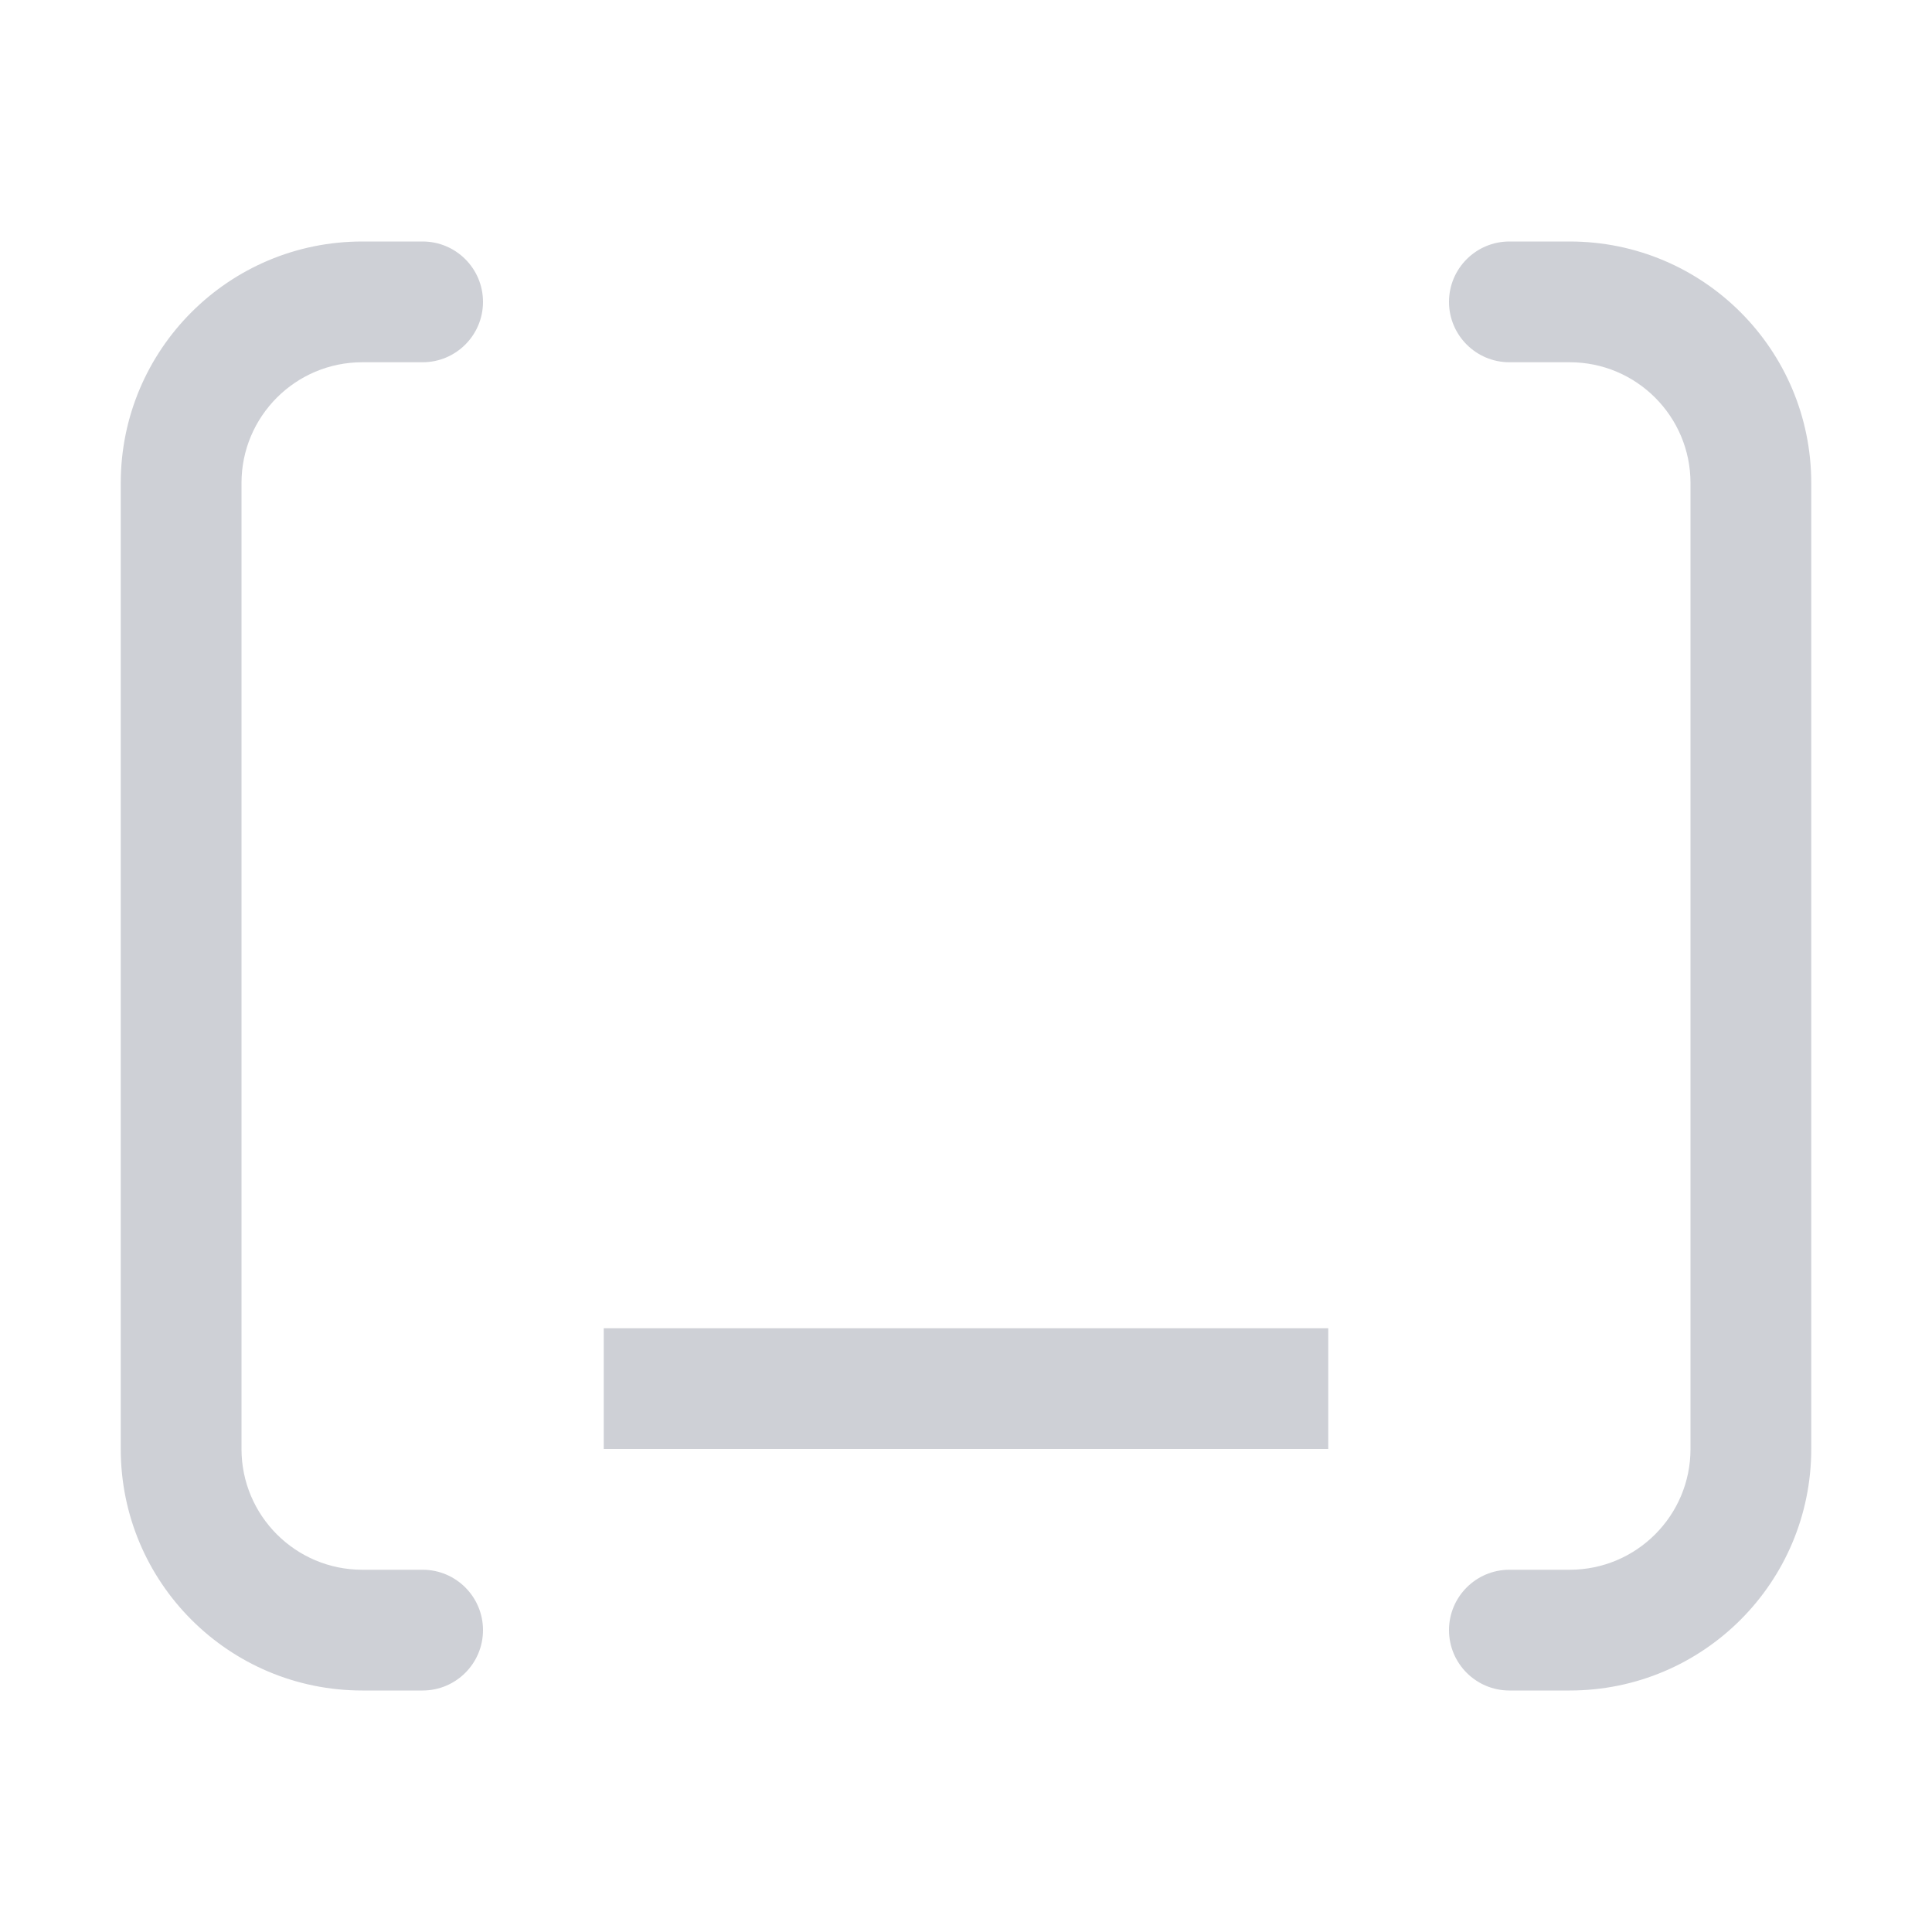
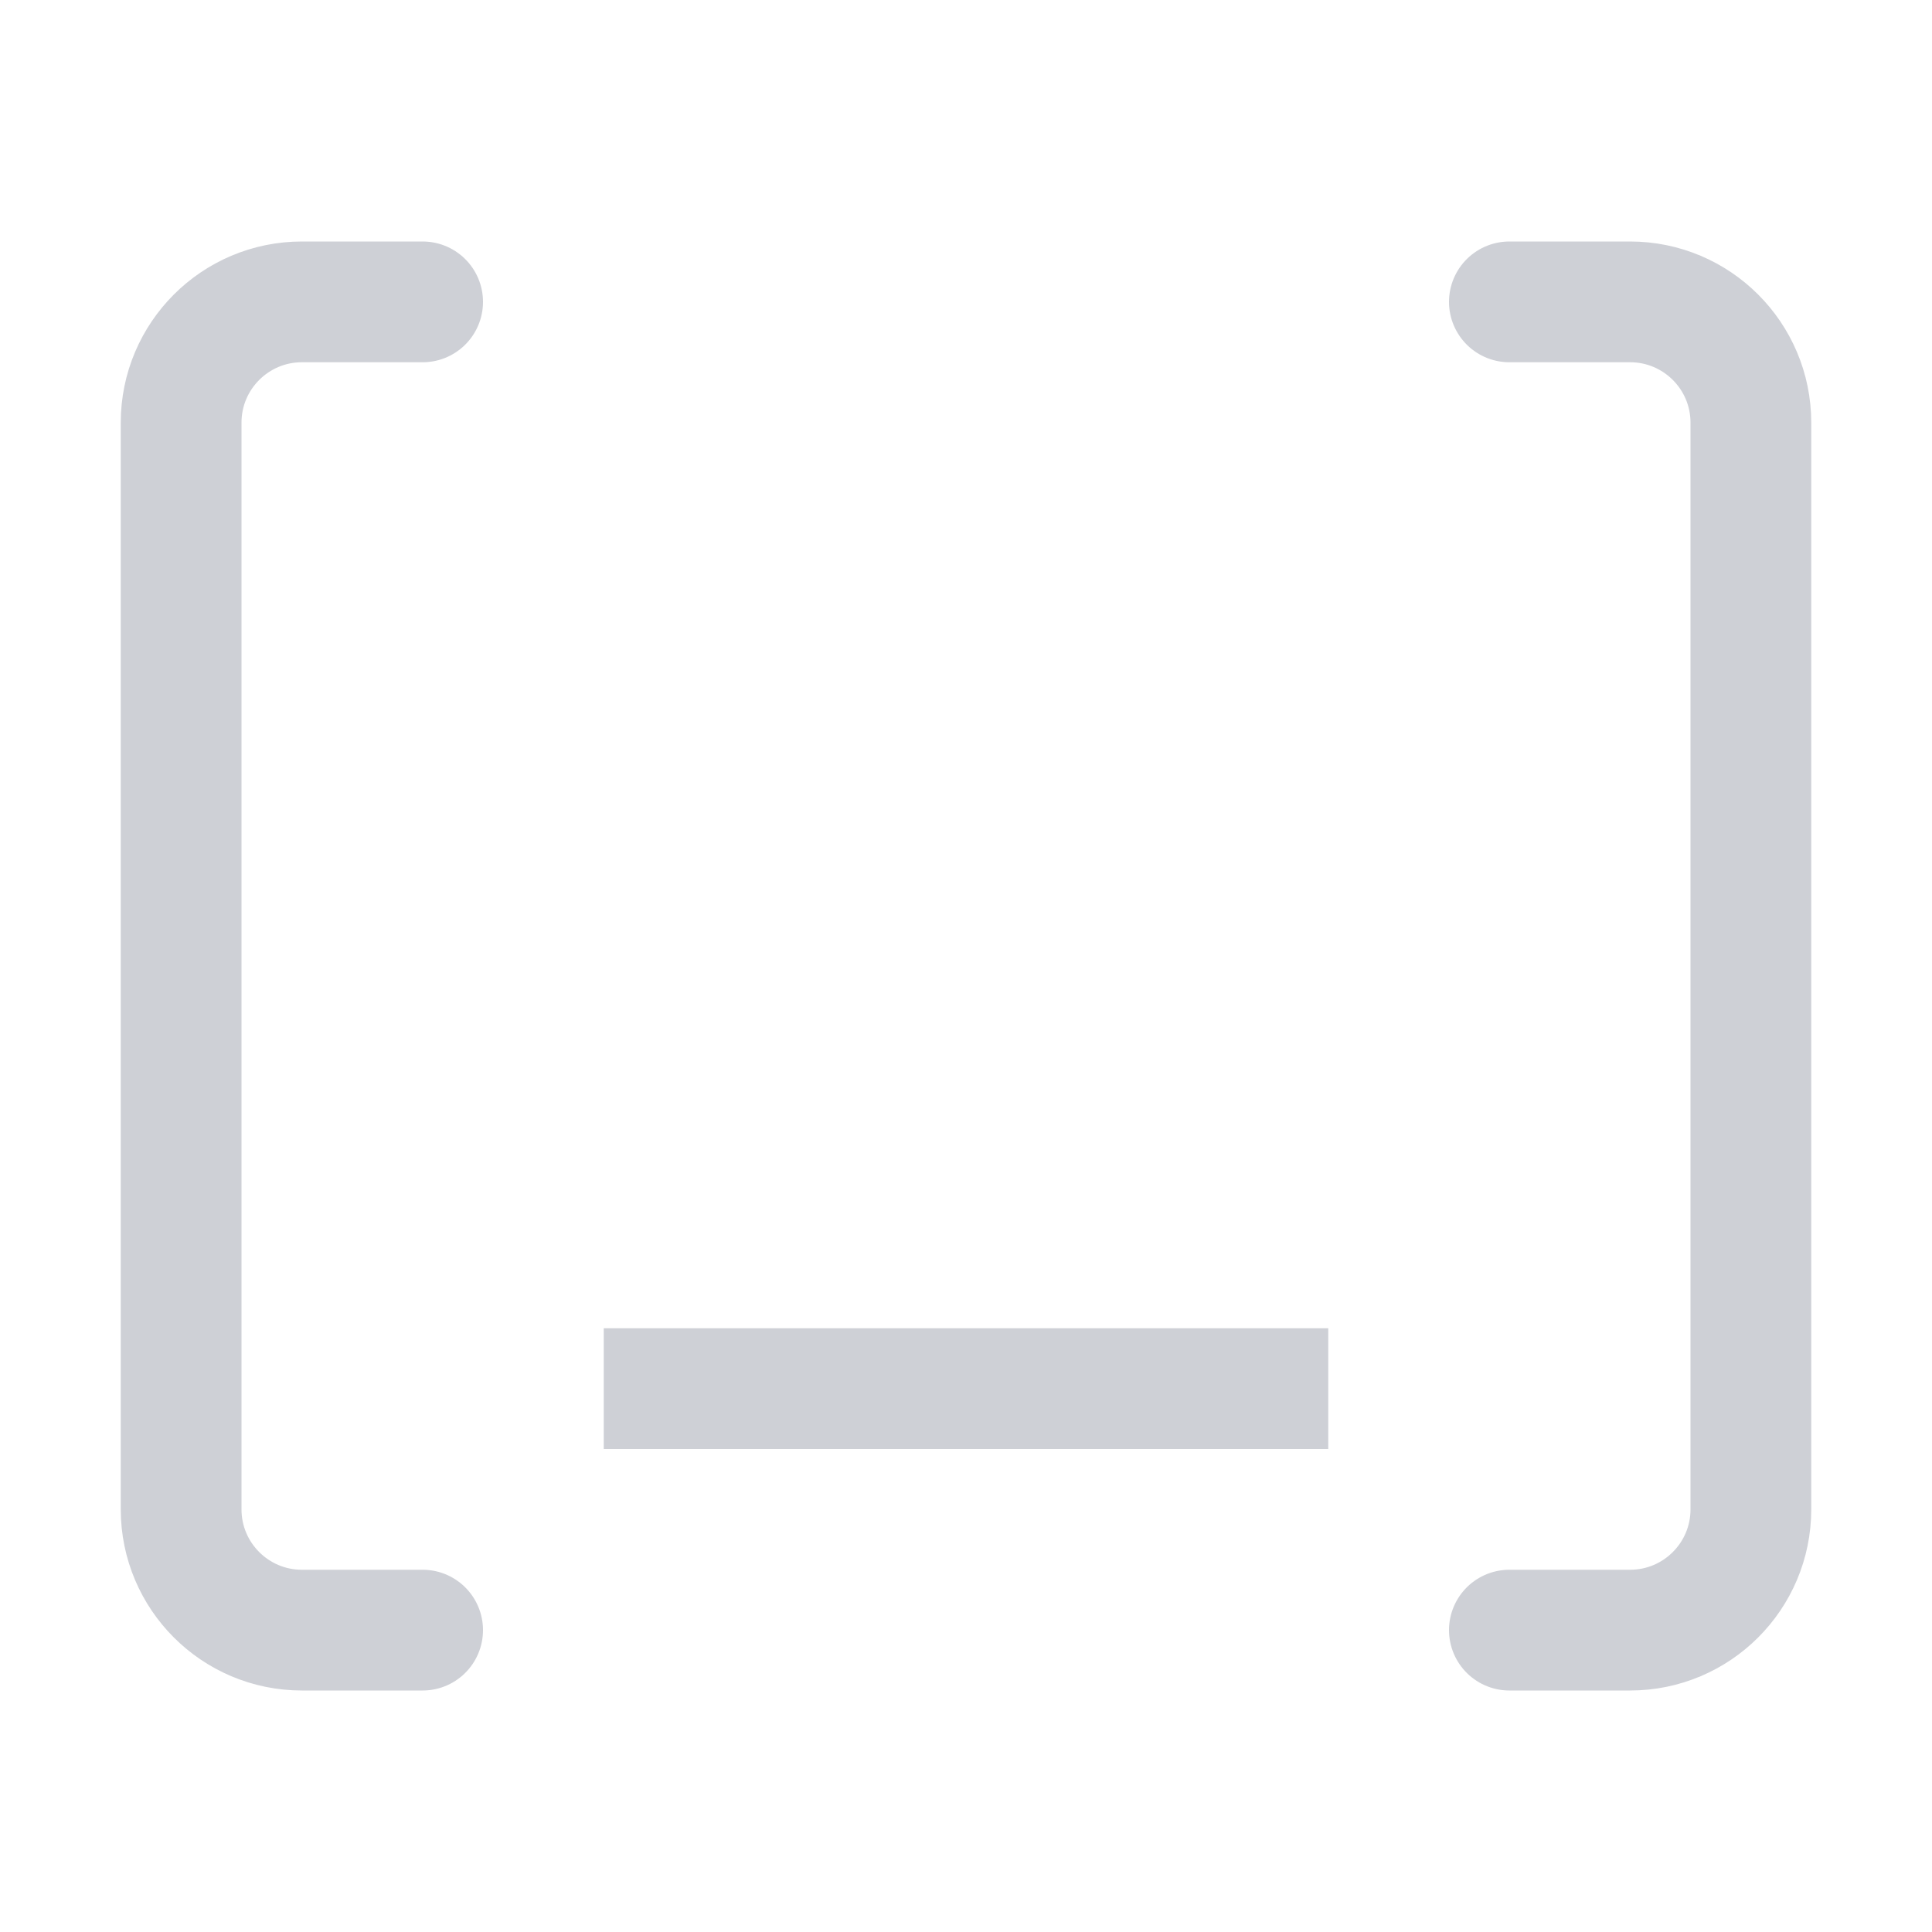
<svg xmlns="http://www.w3.org/2000/svg" width="16" height="16" viewBox="0 0 16 16" fill="none">
-   <path d="M3.5 14C3.776 14 4 13.776 4 13.5C4 13.224 3.776 13 3.5 13V14ZM3.5 3C3.776 3 4 2.776 4 2.5C4 2.224 3.776 2 3.5 2V3ZM3.5 13H3V14H3.5V13ZM2 12V4H1V12H2ZM3 3H3.5V2H3V3ZM2 4C2 3.448 2.448 3 3 3V2C1.895 2 1 2.895 1 4H2ZM3 13C2.448 13 2 12.552 2 12H1C1 13.105 1.895 14 3 14V13Z" fill="#CED0D6" />
-   <path d="M12.5 13C12.224 13 12 13.224 12 13.5C12 13.776 12.224 14 12.5 14V13ZM12.5 2C12.224 2 12 2.224 12 2.5C12 2.776 12.224 3 12.5 3V2ZM13 13H12.5V14H13V13ZM15 12V4H14V12H15ZM13 2H12.5V3H13V2ZM15 4C15 2.895 14.105 2 13 2V3C13.552 3 14 3.448 14 4H15ZM13 14C14.105 14 15 13.105 15 12H14C14 12.552 13.552 13 13 13V14Z" fill="#CED0D6" />
+   <path d="M3.5 13.5H2.5C1.948 13.5 1.5 13.052 1.5 12.5V3.5C1.5 2.948 1.948 2.5 2.5 2.5H3.5" stroke="#CED0D6" stroke-linecap="round" />
+   <path d="M12.5 13.5H13.5C14.052 13.5 14.5 13.052 14.5 12.5V3.5C14.5 2.948 14.052 2.5 13.5 2.5H12.5" stroke="#CED0D6" stroke-linecap="round" />
  <path d="M5 11.5H11" stroke="#CED0D6" />
</svg>
